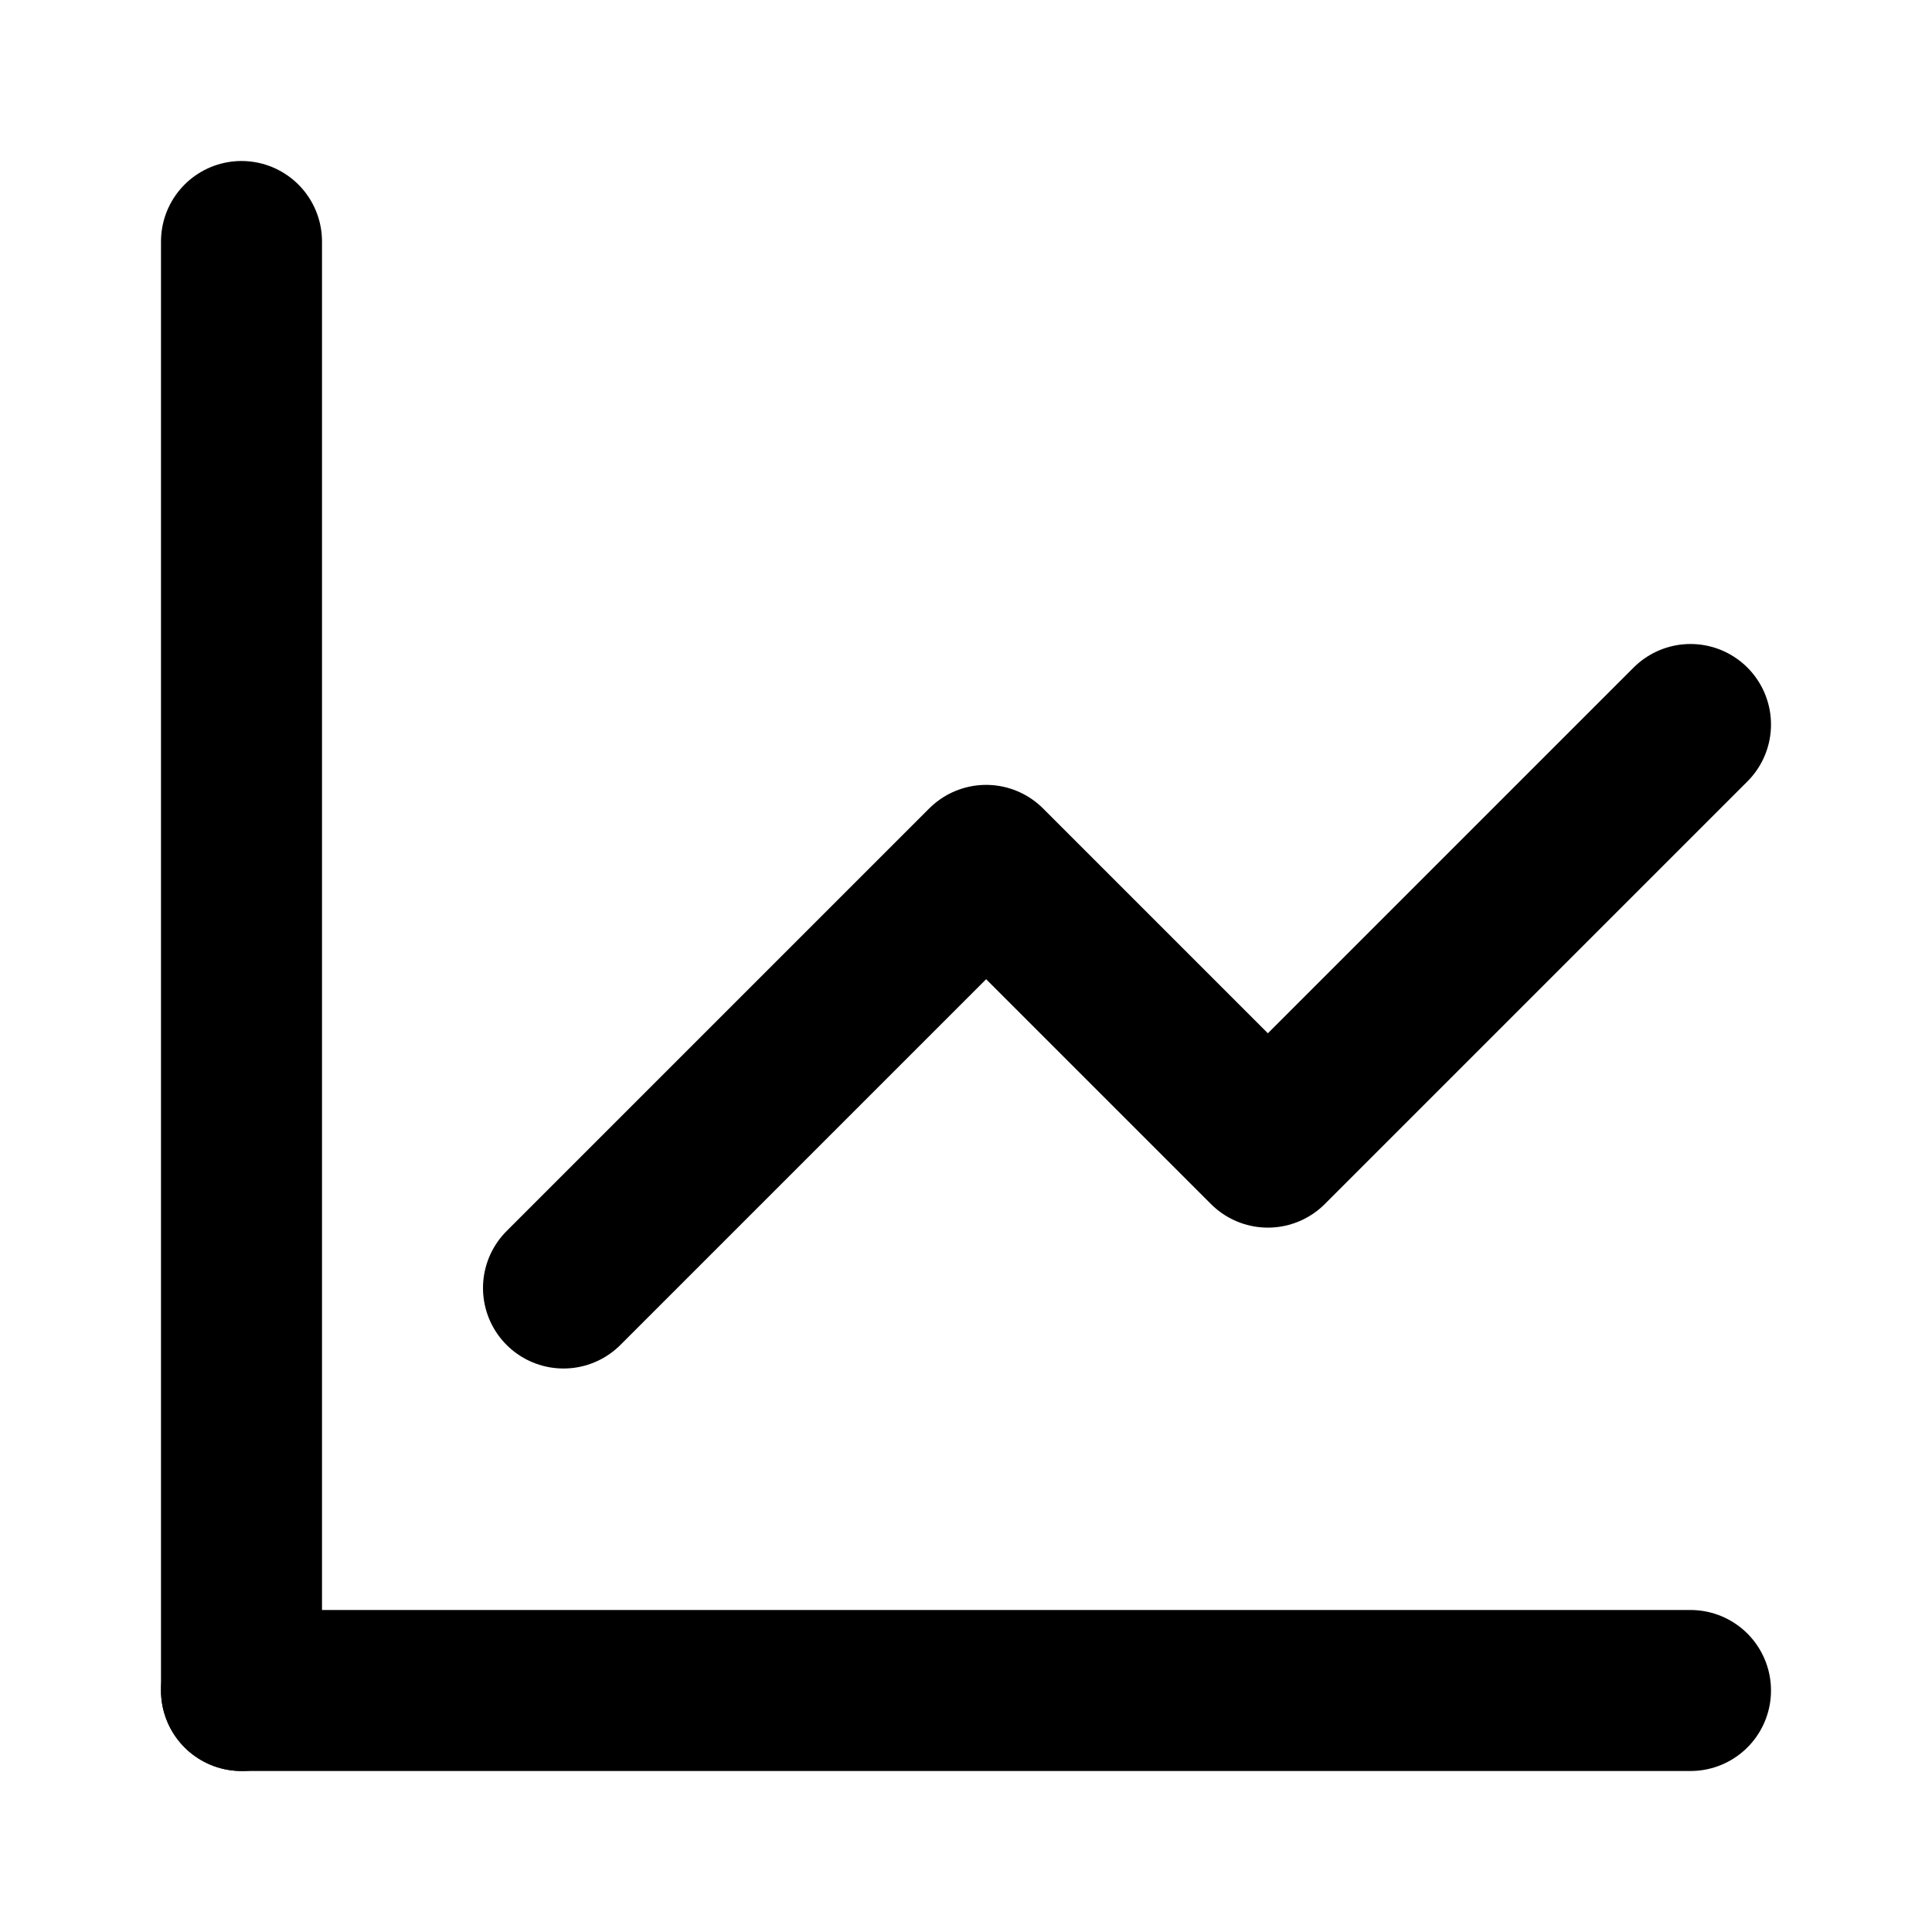
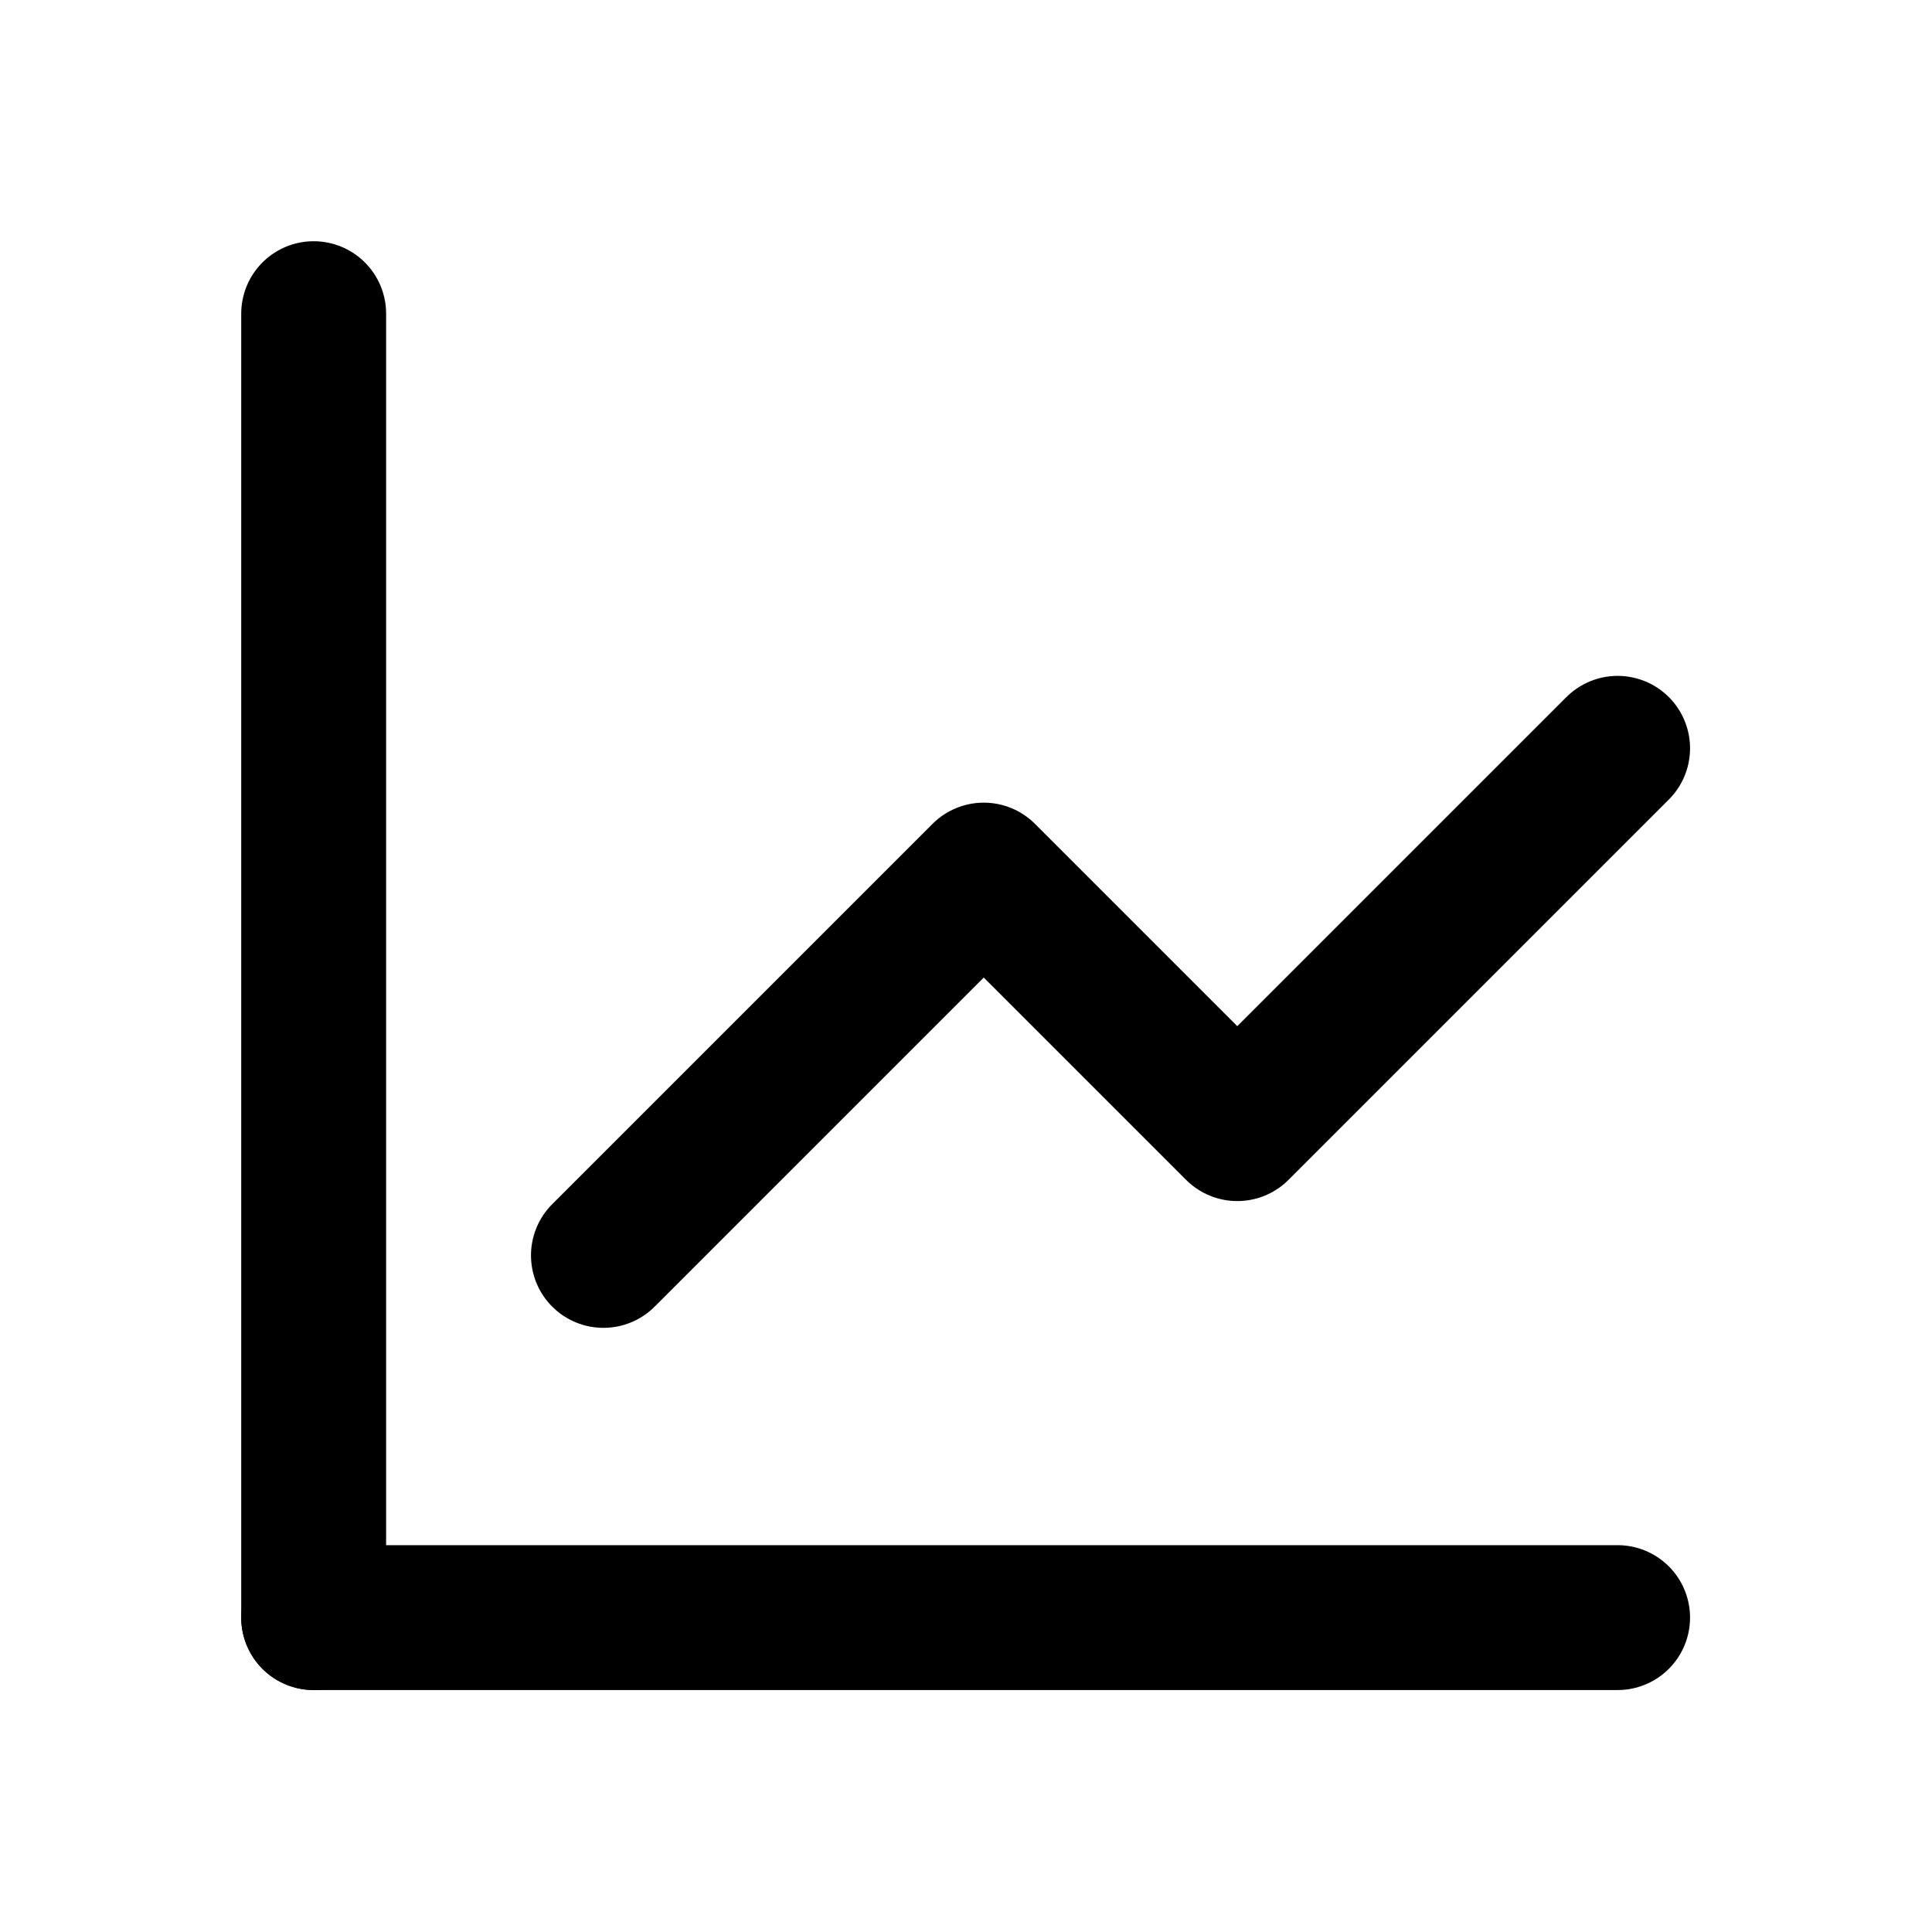
- <svg xmlns="http://www.w3.org/2000/svg" width="64px" height="64px" viewBox="0 0 24 24" fill="none">
+ <svg xmlns="http://www.w3.org/2000/svg" width="64px" height="64px" viewBox="-1.33 -1.33 26.67 26.67" fill="none">
  <path d="M3 3V21" stroke="currentColor" stroke-width="2" stroke-linecap="round" stroke-linejoin="round" />
  <path d="M21 21H3" stroke="currentColor" stroke-width="2" stroke-linecap="round" stroke-linejoin="round" />
  <path d="M7 16L12.25 10.75L15.75 14.25L21 9" stroke="currentColor" stroke-width="2" stroke-linecap="round" stroke-linejoin="round" />
</svg>
